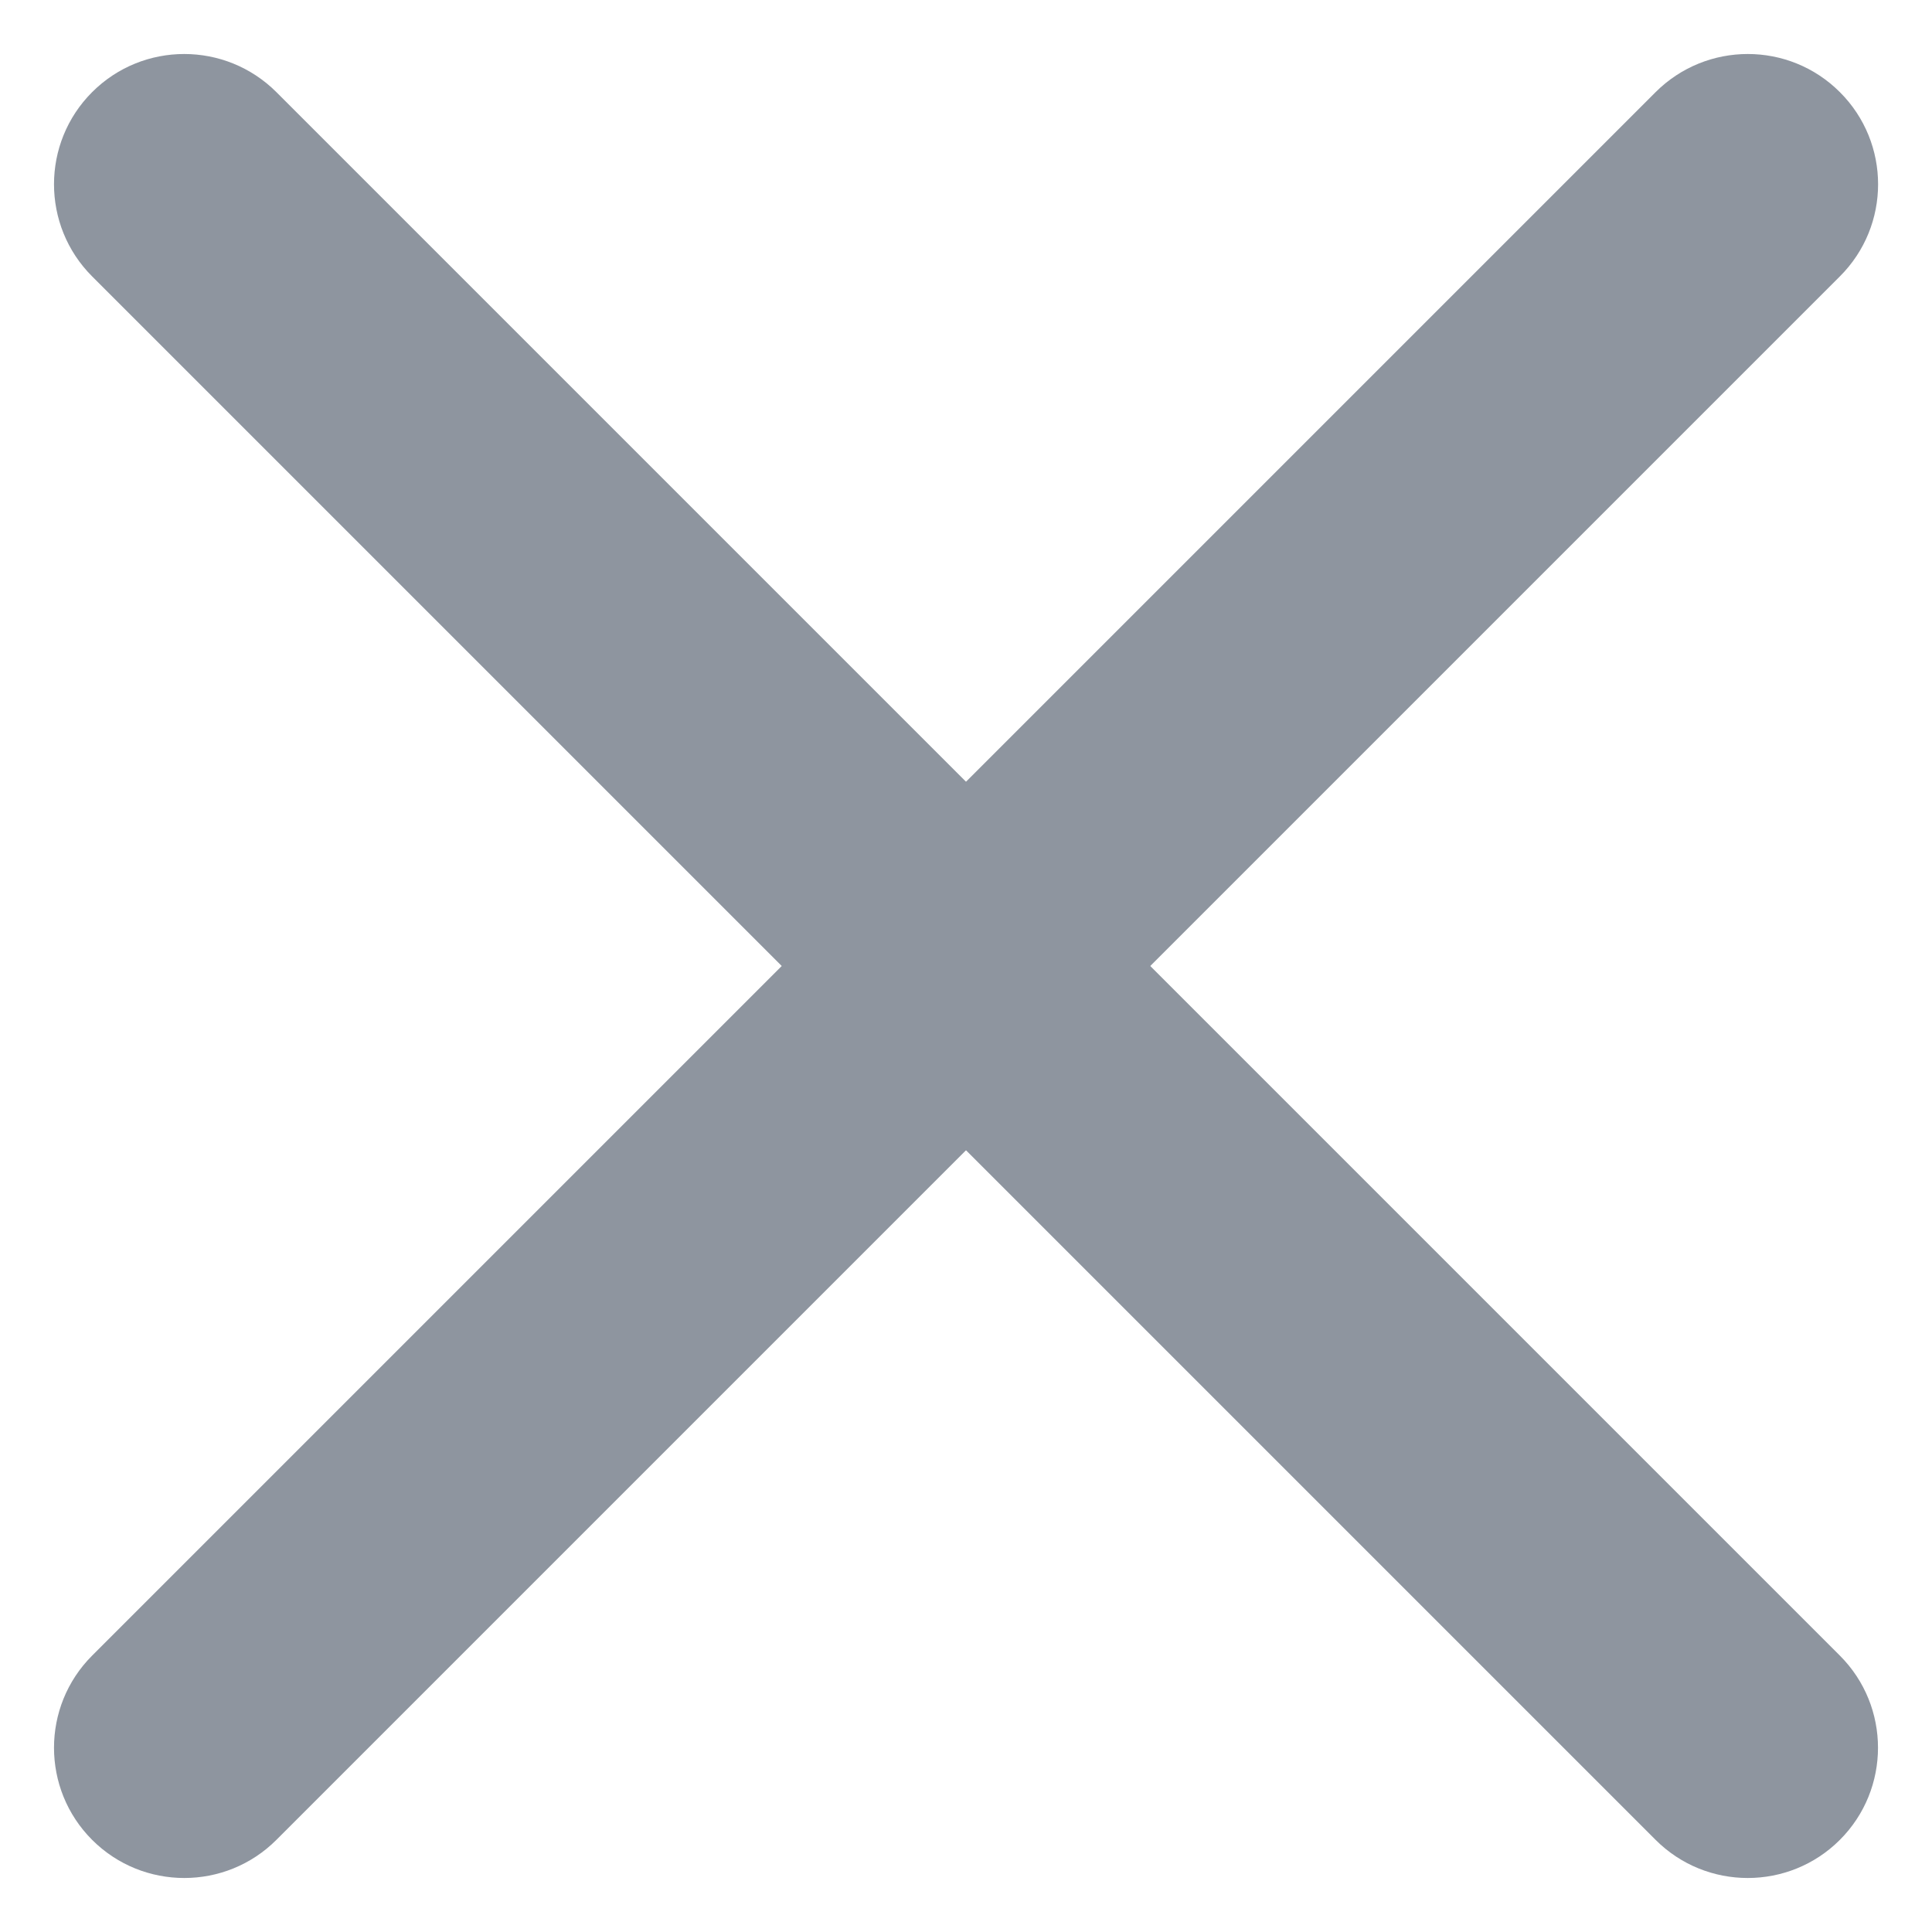
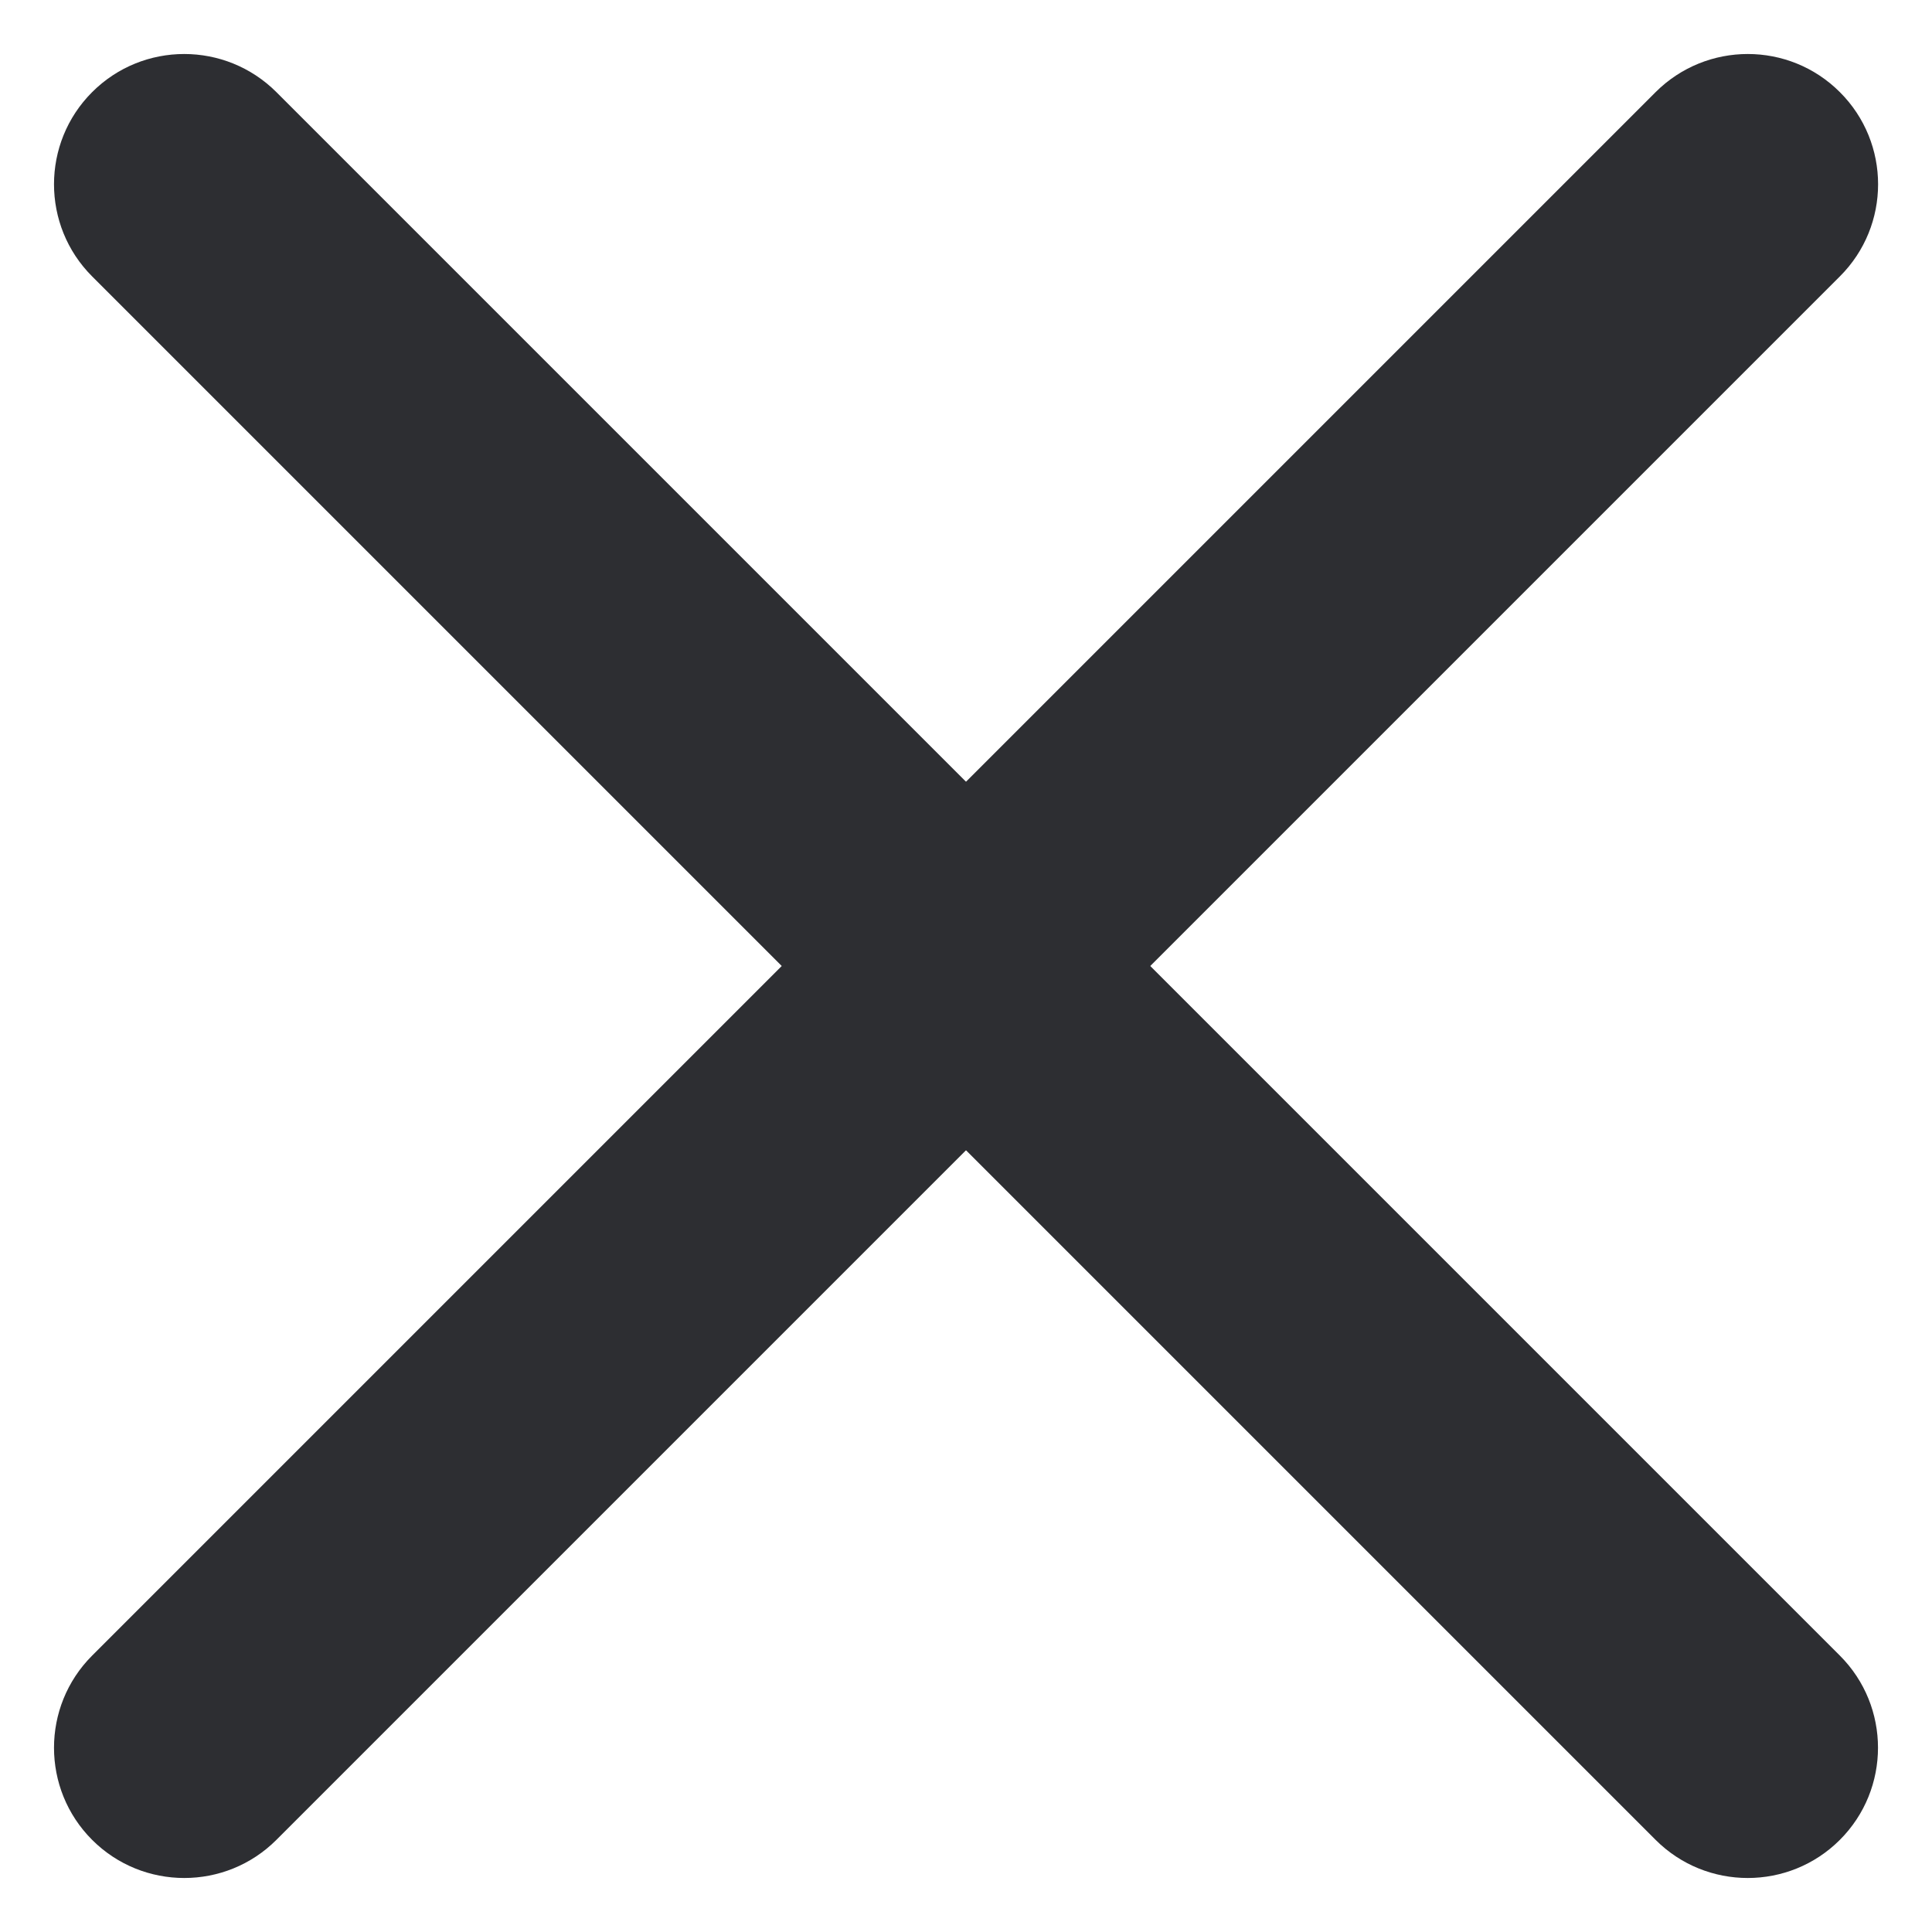
<svg xmlns="http://www.w3.org/2000/svg" width="16" height="16" viewBox="0 0 16 16" fill="none">
-   <path fill-rule="evenodd" clip-rule="evenodd" d="M15.237 0.763C15.659 1.184 15.659 1.868 15.237 2.289L2.289 15.237C1.868 15.658 1.184 15.658 0.763 15.237C0.342 14.816 0.342 14.132 0.763 13.711L13.711 0.763C14.133 0.342 14.816 0.342 15.237 0.763Z" fill="#8E959F" />
-   <path fill-rule="evenodd" clip-rule="evenodd" d="M0.763 0.763C1.184 0.342 1.867 0.342 2.289 0.763L15.237 13.711C15.658 14.132 15.658 14.816 15.237 15.237C14.816 15.658 14.132 15.658 13.711 15.237L0.763 2.289C0.342 1.868 0.342 1.184 0.763 0.763Z" fill="#8E959F" />
+   <path fill-rule="evenodd" clip-rule="evenodd" d="M15.237 0.763C15.659 1.184 15.659 1.868 15.237 2.289L2.289 15.237C1.868 15.658 1.184 15.658 0.763 15.237C0.342 14.816 0.342 14.132 0.763 13.711L13.711 0.763C14.133 0.342 14.816 0.342 15.237 0.763Z" fill="#2D2E32" />
+   <path fill-rule="evenodd" clip-rule="evenodd" d="M0.763 0.763C1.184 0.342 1.867 0.342 2.289 0.763L15.237 13.711C15.658 14.132 15.658 14.816 15.237 15.237C14.816 15.658 14.132 15.658 13.711 15.237L0.763 2.289C0.342 1.868 0.342 1.184 0.763 0.763Z" fill="#2D2E32" />
</svg>
